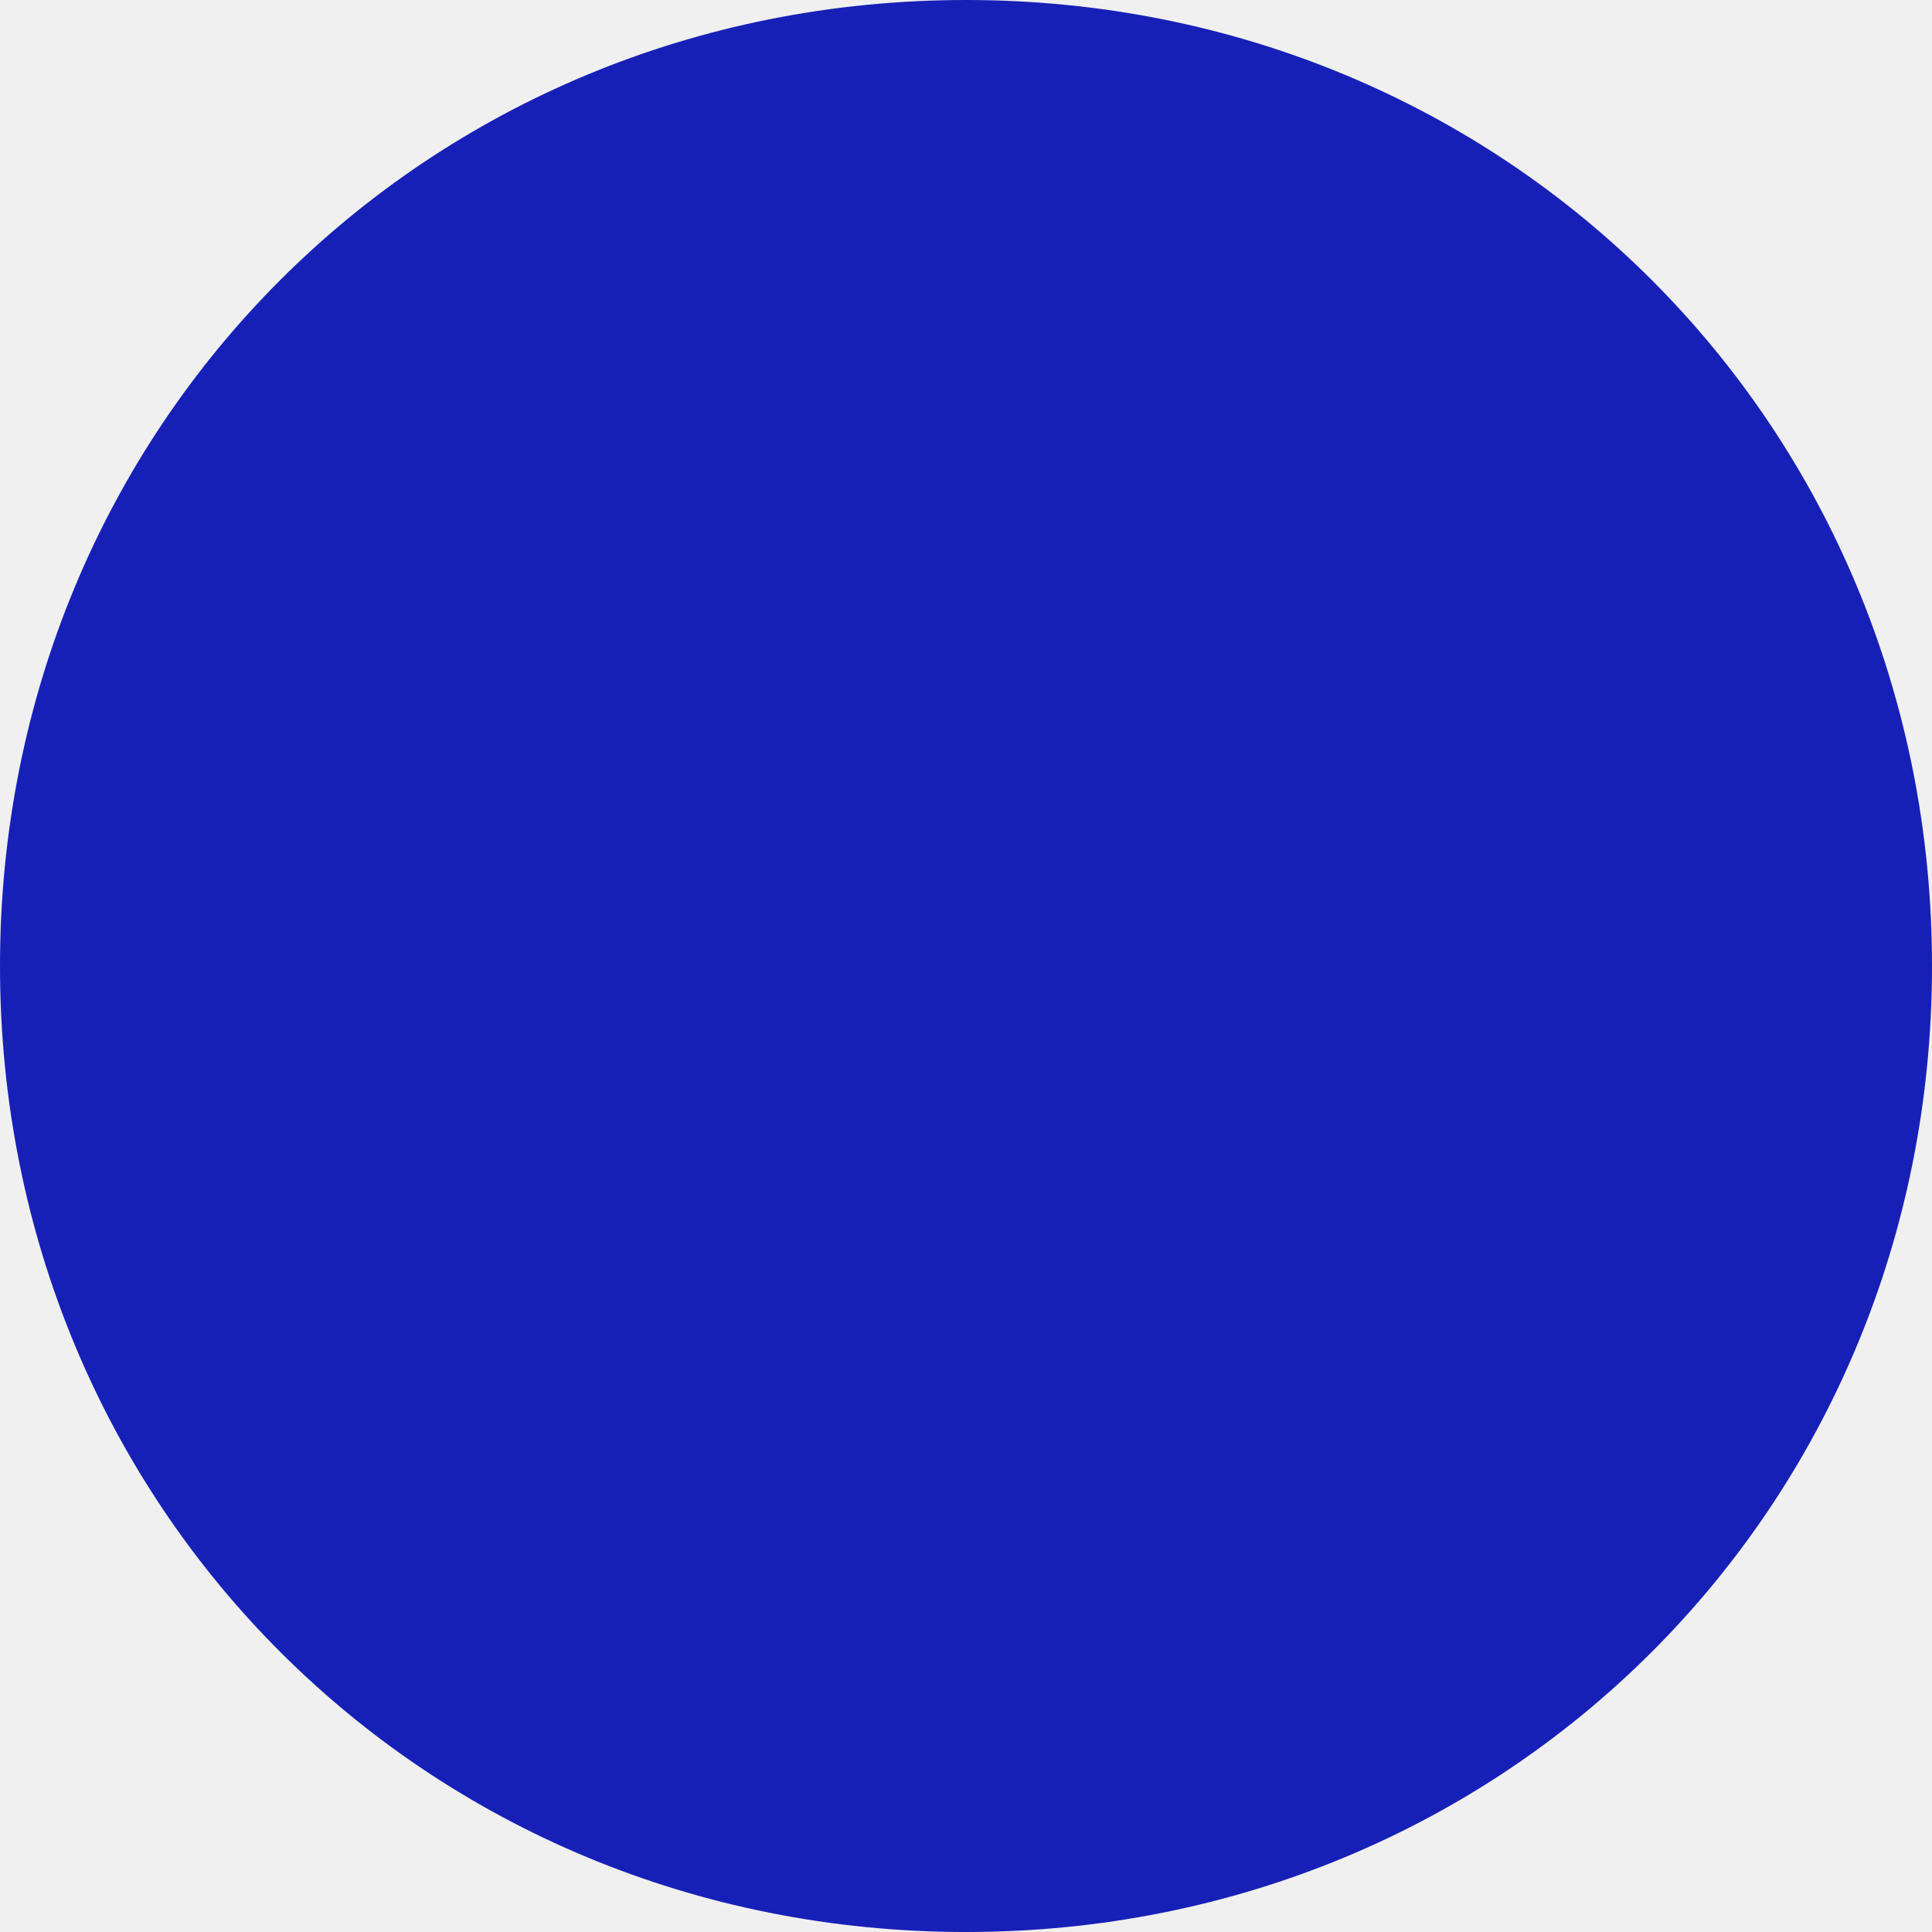
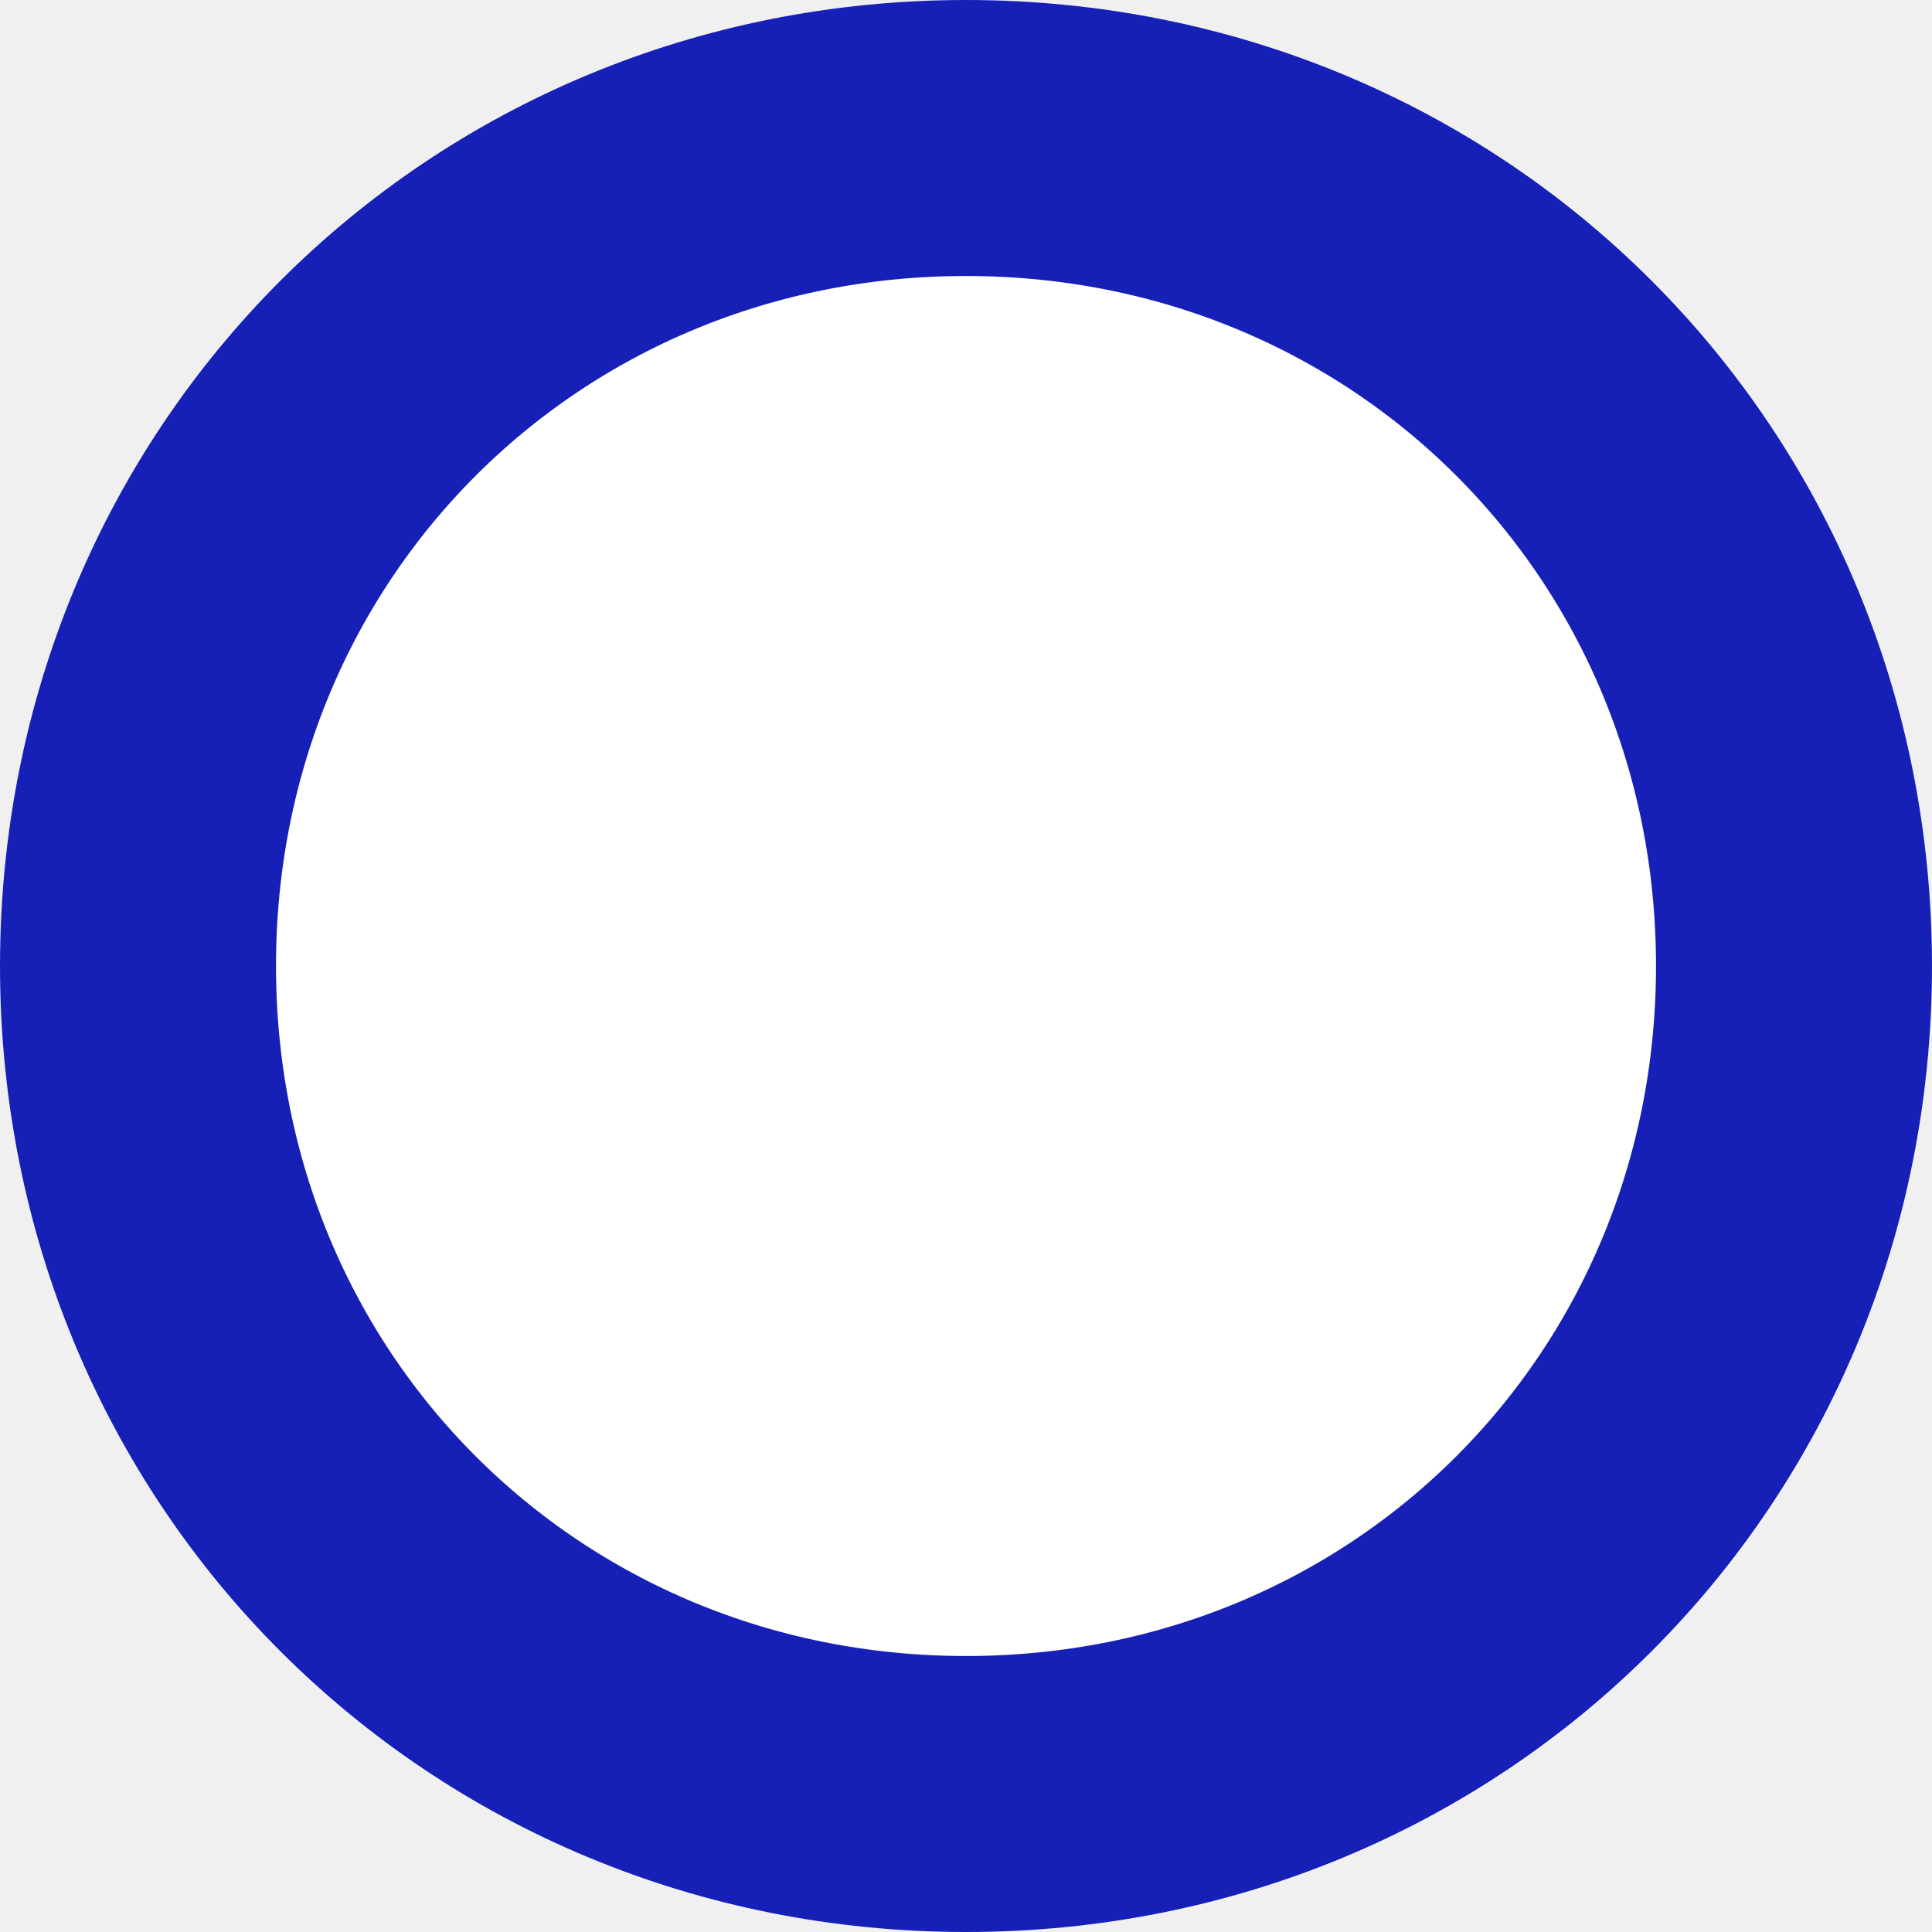
<svg xmlns="http://www.w3.org/2000/svg" version="1.1" width="7px" height="7px">
-   <g transform="matrix(1 0 0 1 -74 -580 )">
-     <path d="M 77.5 580  C 79.46 580  81 581.54  81 583.5  C 81 585.46  79.46 587  77.5 587  C 75.54 587  74 585.46  74 583.5  C 74 581.54  75.54 580  77.5 580  Z " fill-rule="nonzero" fill="#1720b6" stroke="none" />
+   <g transform="matrix(1 0 0 1 -106 -580 )">
+     <path d="M 109.5 580  C 111.46 580  113 581.54  113 583.5  C 113 585.46  111.46 587  109.5 587  C 107.54 587  106 585.46  106 583.5  C 106 581.54  107.54 580  109.5 580  Z " fill-rule="nonzero" fill="#ffffff" stroke="none" />
+     <path d="M 109.5 580.5  C 111.18 580.5  112.5 581.82  112.5 583.5  C 112.5 585.18  111.18 586.5  109.5 586.5  C 107.82 586.5  106.5 585.18  106.5 583.5  C 106.5 581.82  107.82 580.5  109.5 580.5  Z " stroke-width="1" stroke="#1720b6" fill="none" />
  </g>
</svg>
